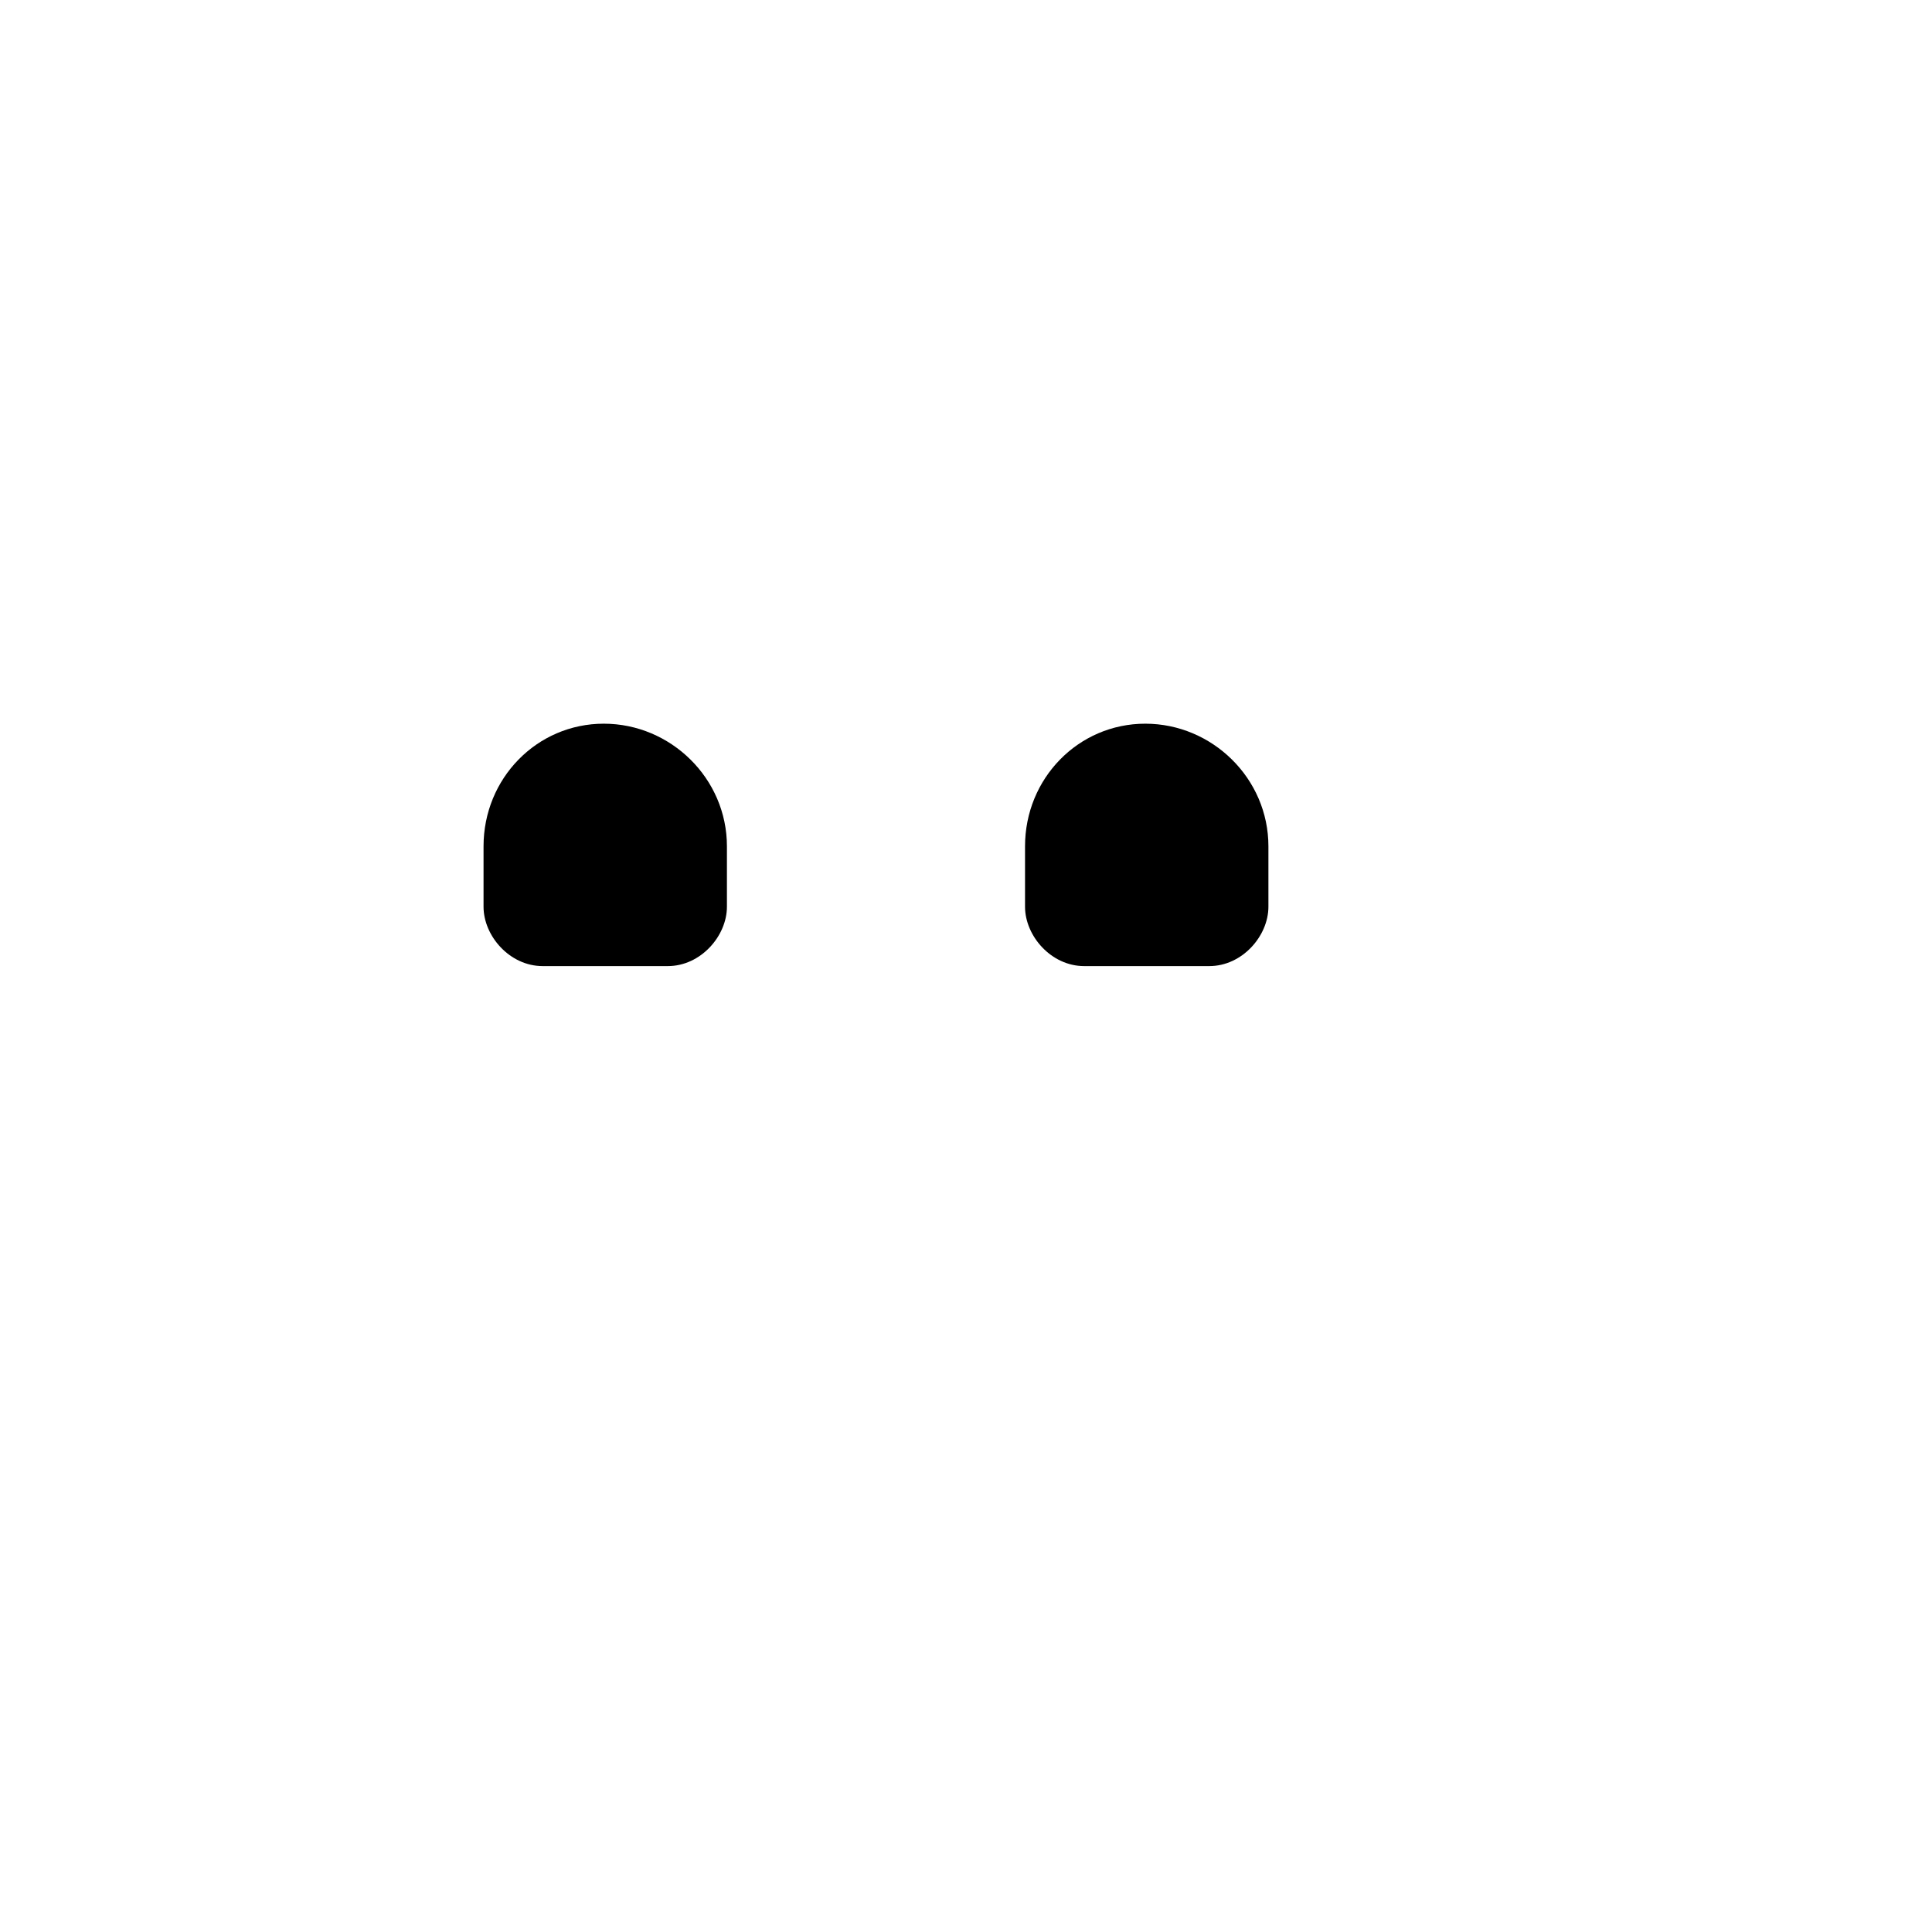
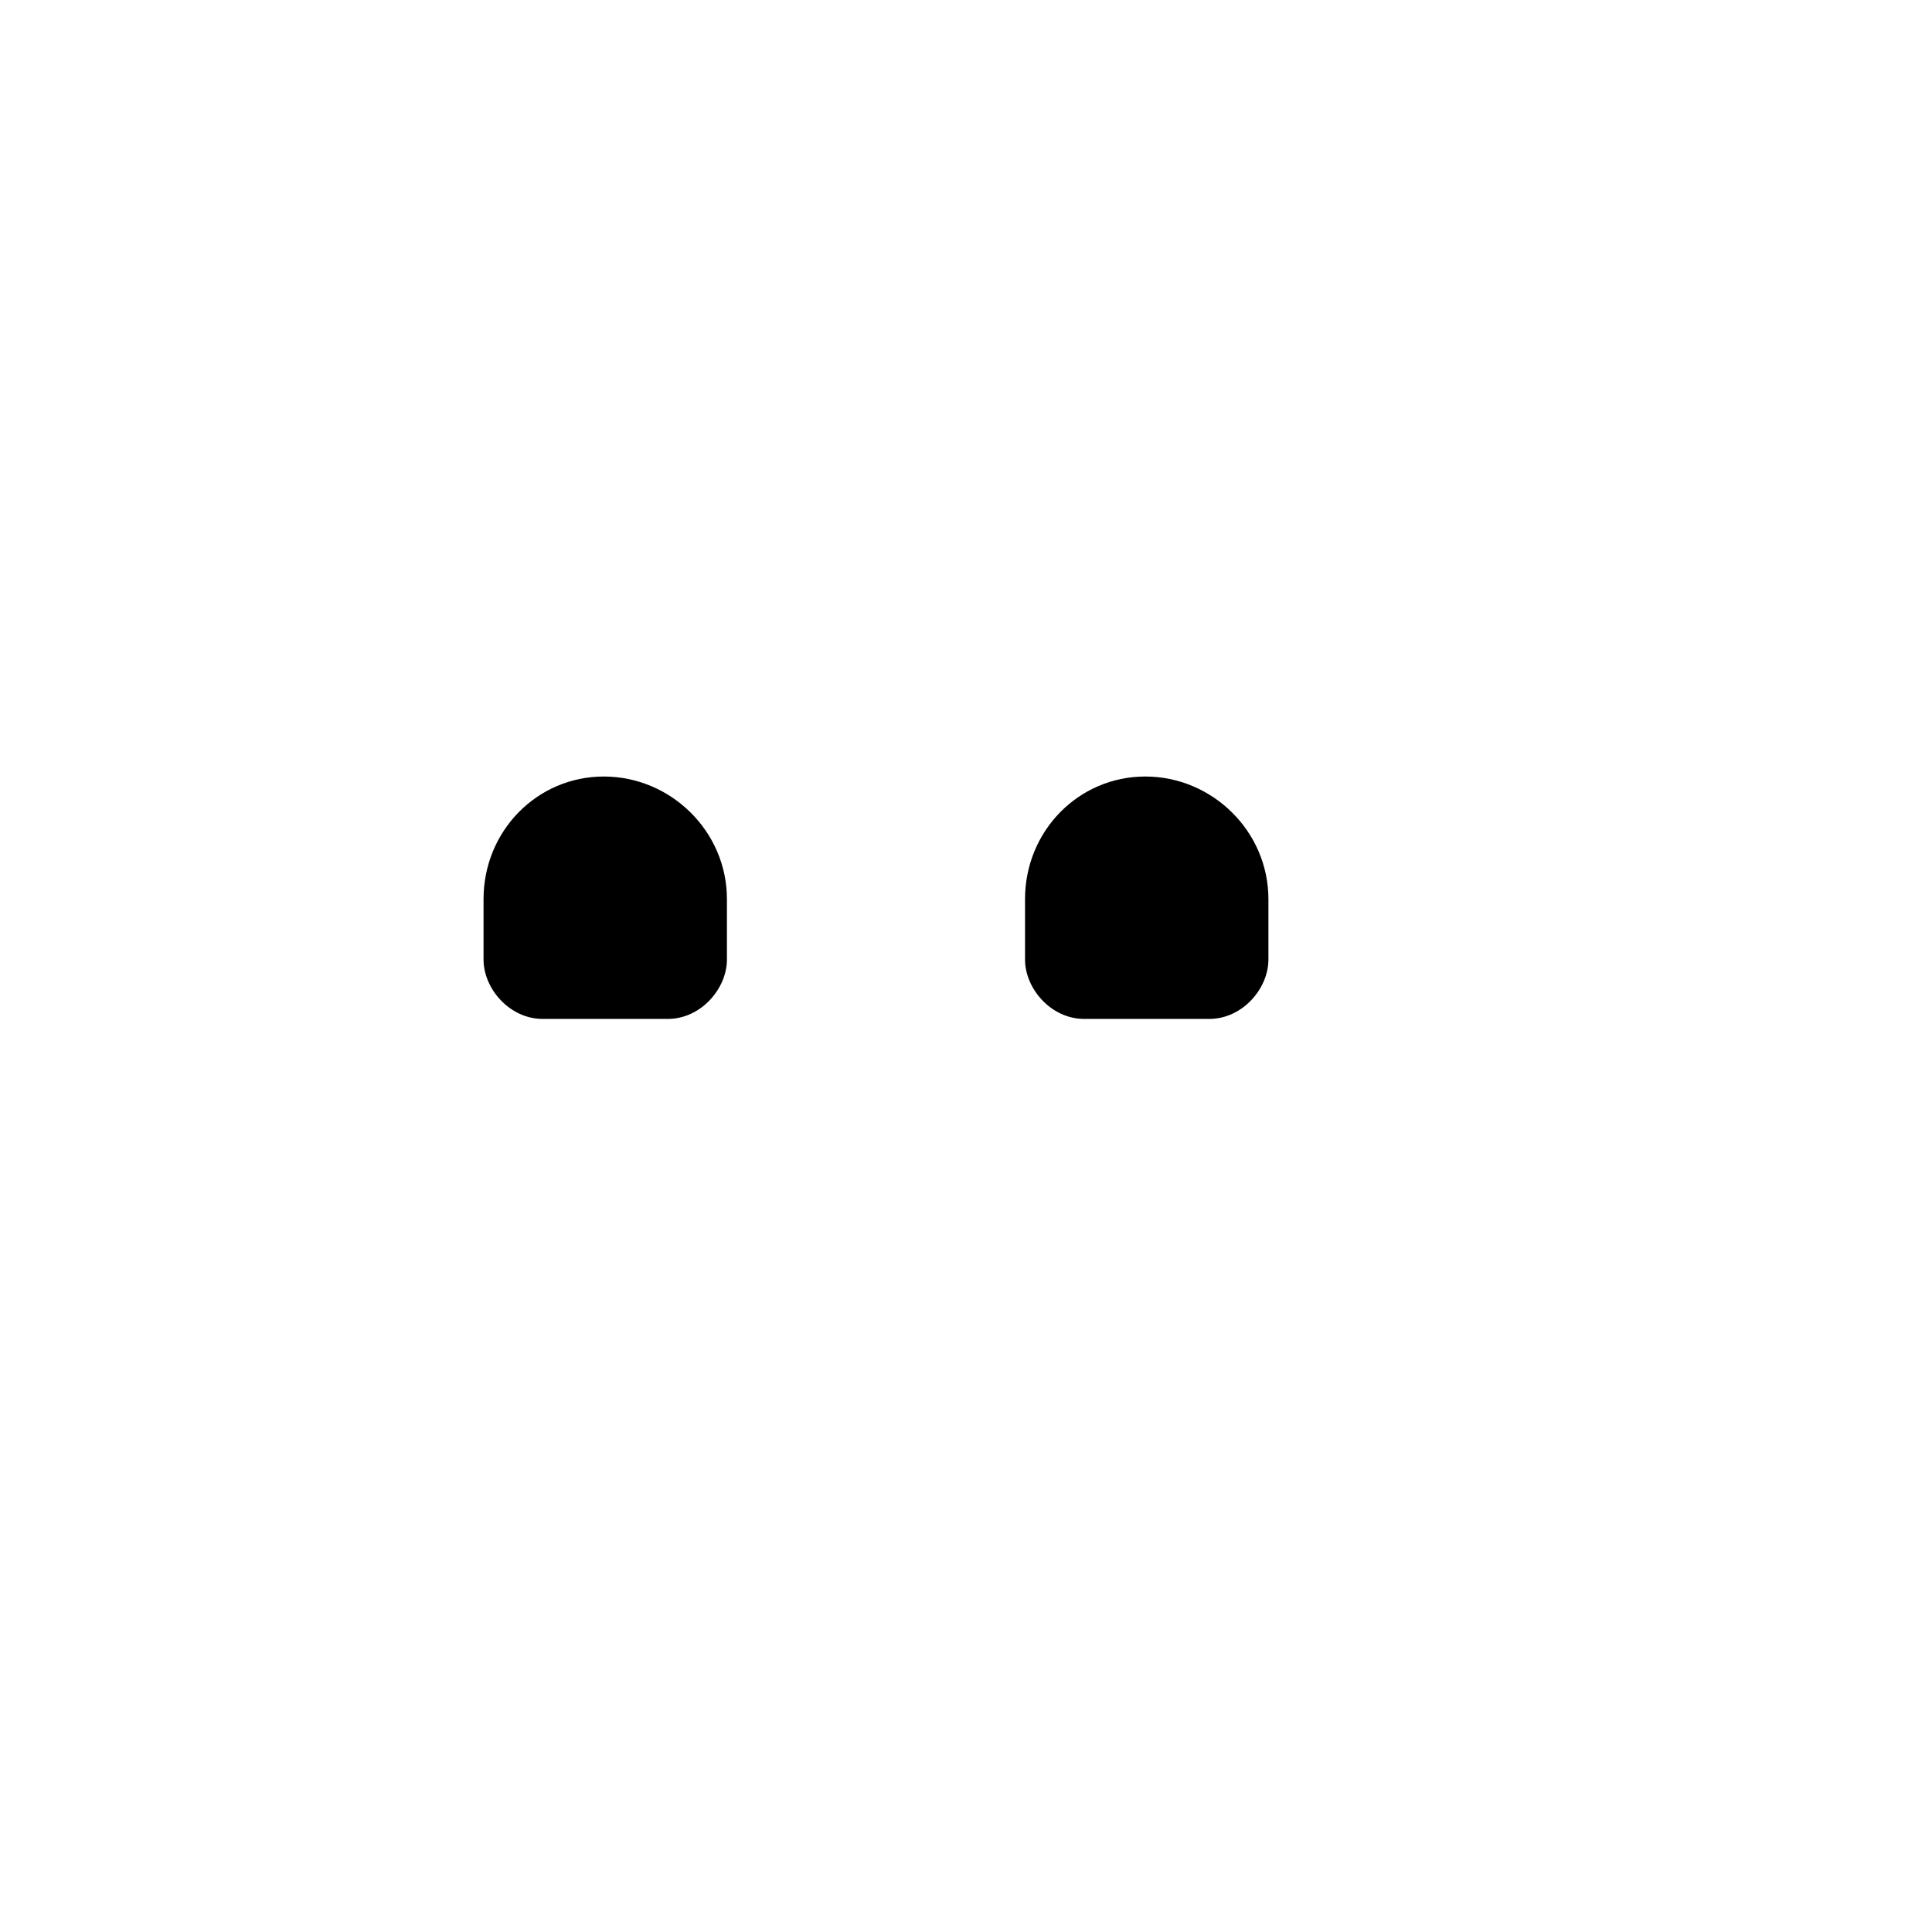
<svg xmlns="http://www.w3.org/2000/svg" xmlns:xlink="http://www.w3.org/1999/xlink" width="2048" height="2048" viewBox="0 0 2048 2048" version="1.1" id="svg8" xml:space="preserve">
  <defs id="defs2" />
  <g id="layer1">
-     <path d="m 1214.047,767.143 c -70.912,0 -127.475,57.98 -127.475,130 v 64 c 0,31.032 27.771,62.945 62.608,62.945 h 132.783 c 34.836,0 62.609,-31.914 62.609,-62.945 v -64 c 0,-72.02 -59.613,-130 -130.525,-130 z" style="" id="path2" />
+     <path d="m 1214.047,823.143 c -70.912,0 -127.475,57.98 -127.475,130 v 64 c 0,31.032 27.771,62.945 62.608,62.945 h 132.783 c 34.836,0 62.609,-31.914 62.609,-62.945 v -64 c 0,-72.02 -59.613,-130 -130.525,-130 z" id="path2" />
    <use x="0" y="0" xlink:href="#path2" id="use7" transform="translate(-574.0008)" />
  </g>
  <style id="style1">.iris{fill:#000000}</style>
</svg>
